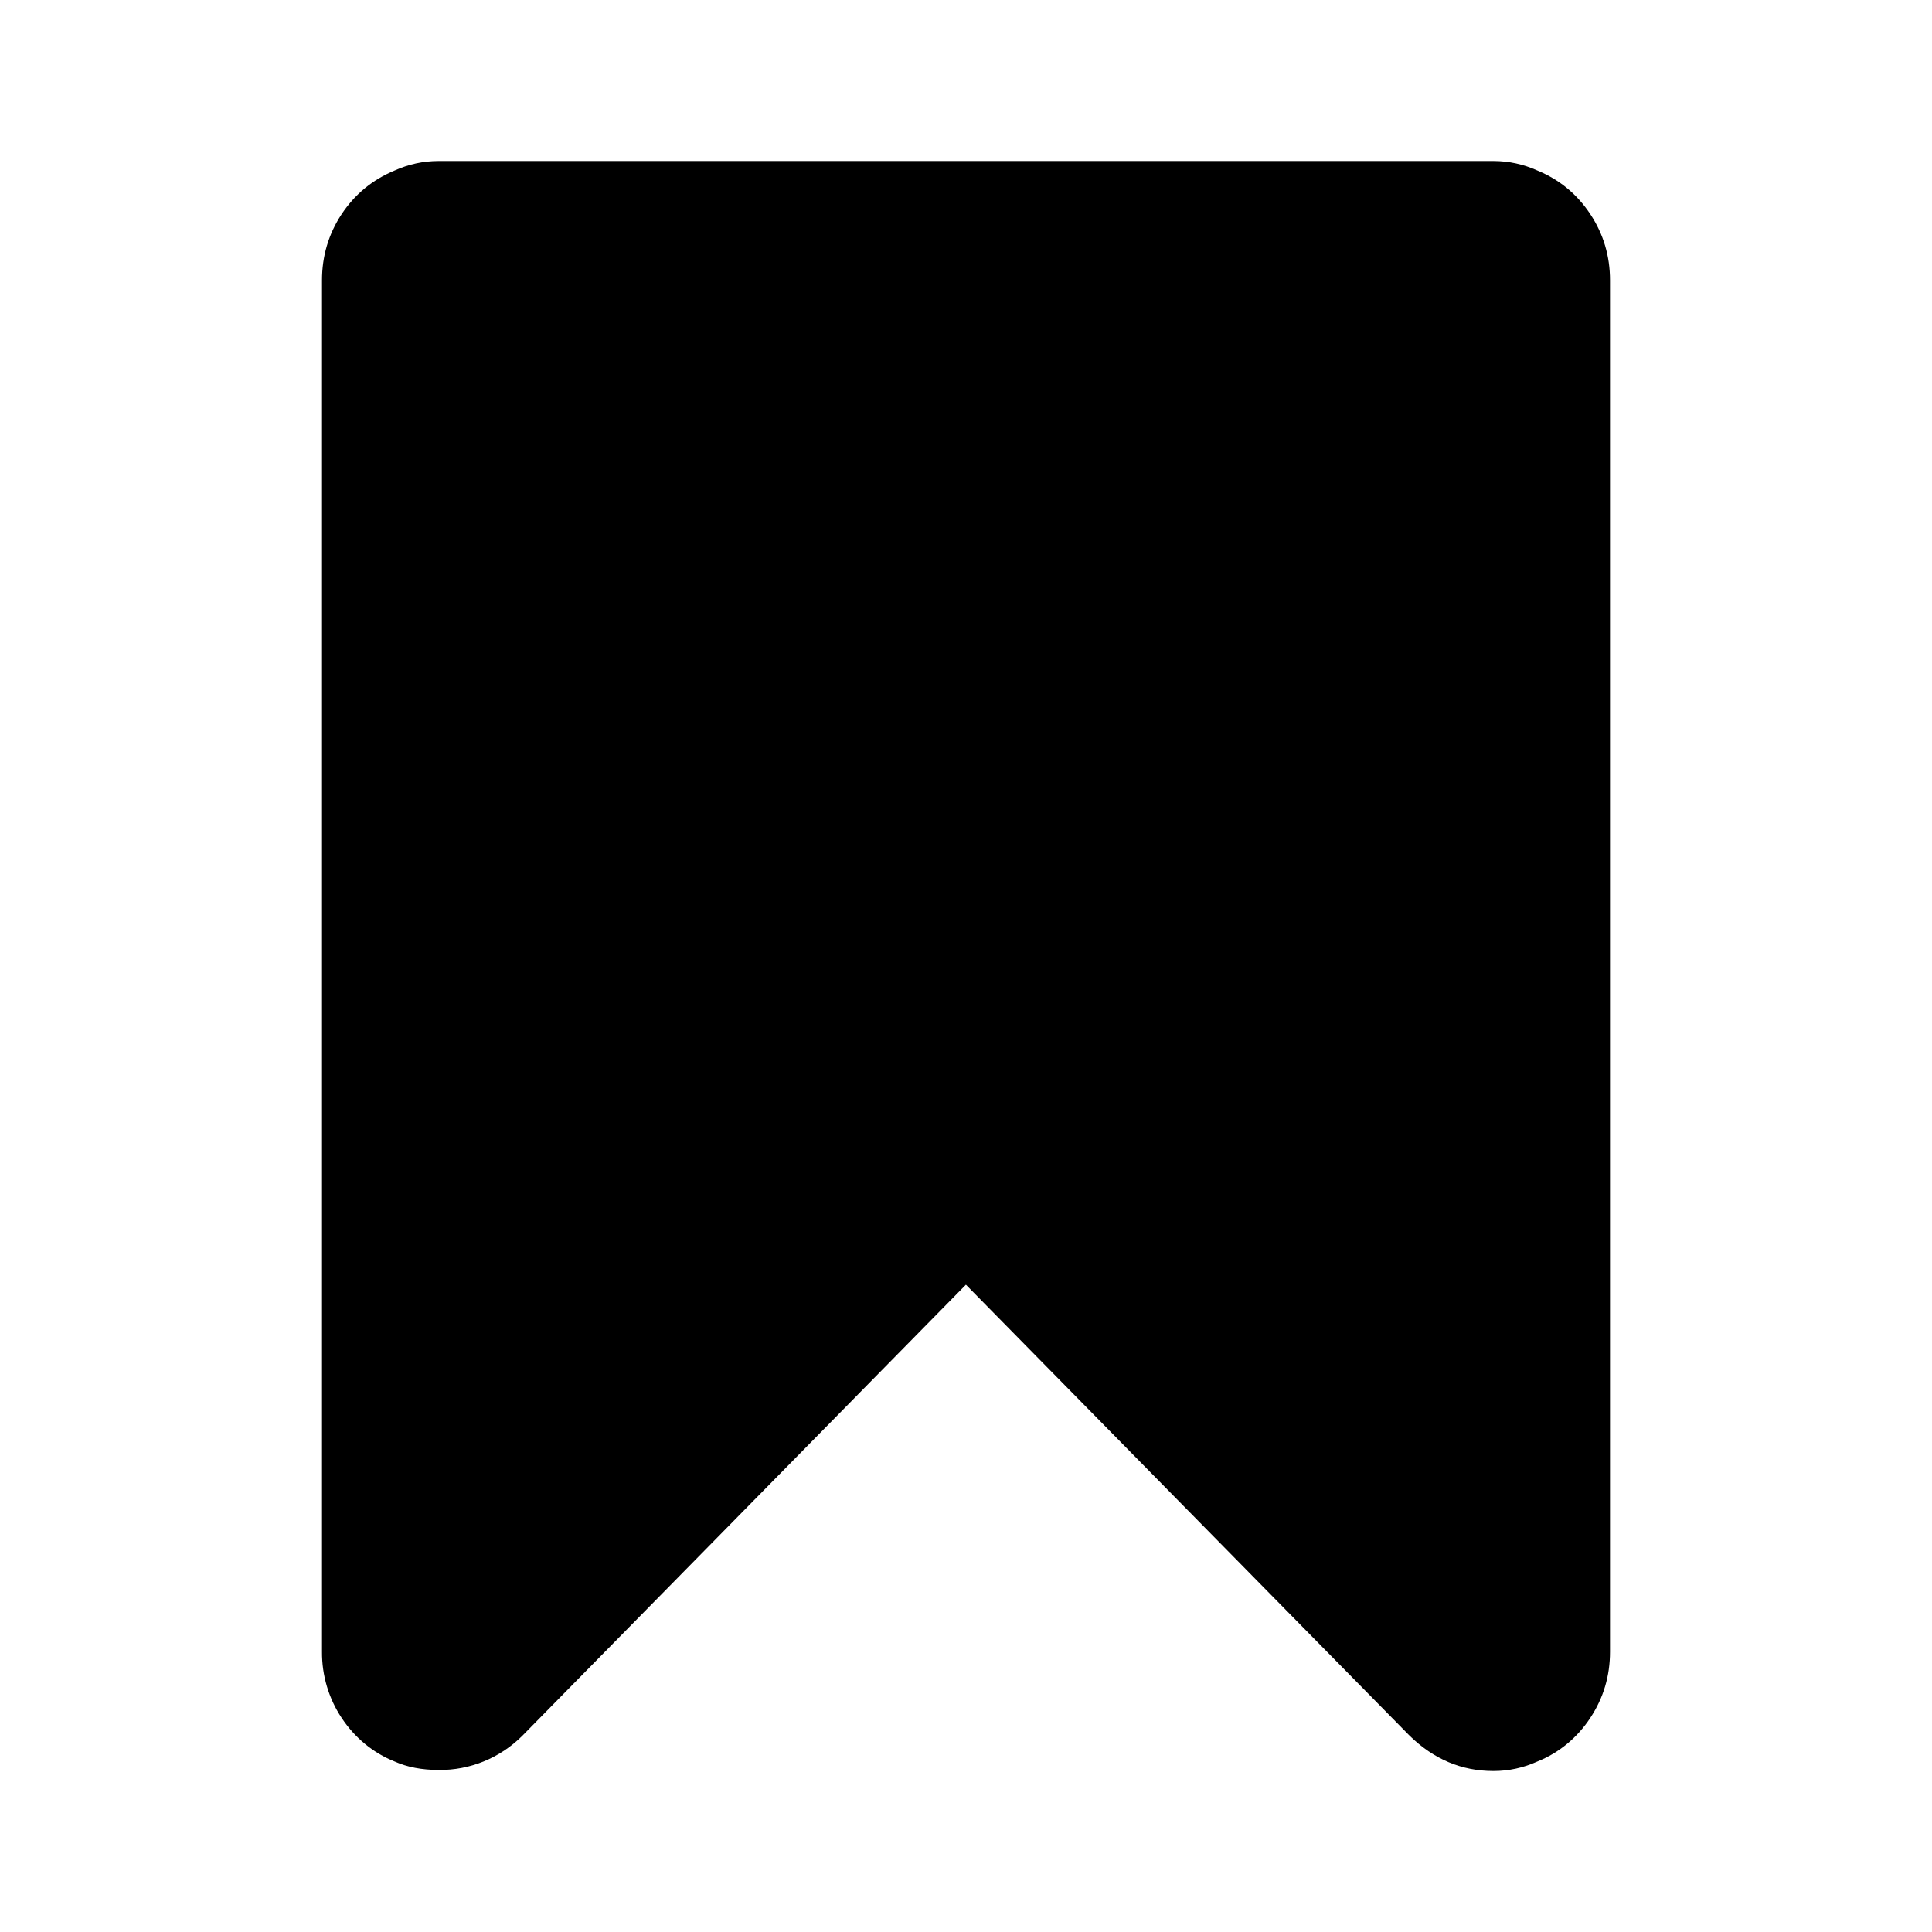
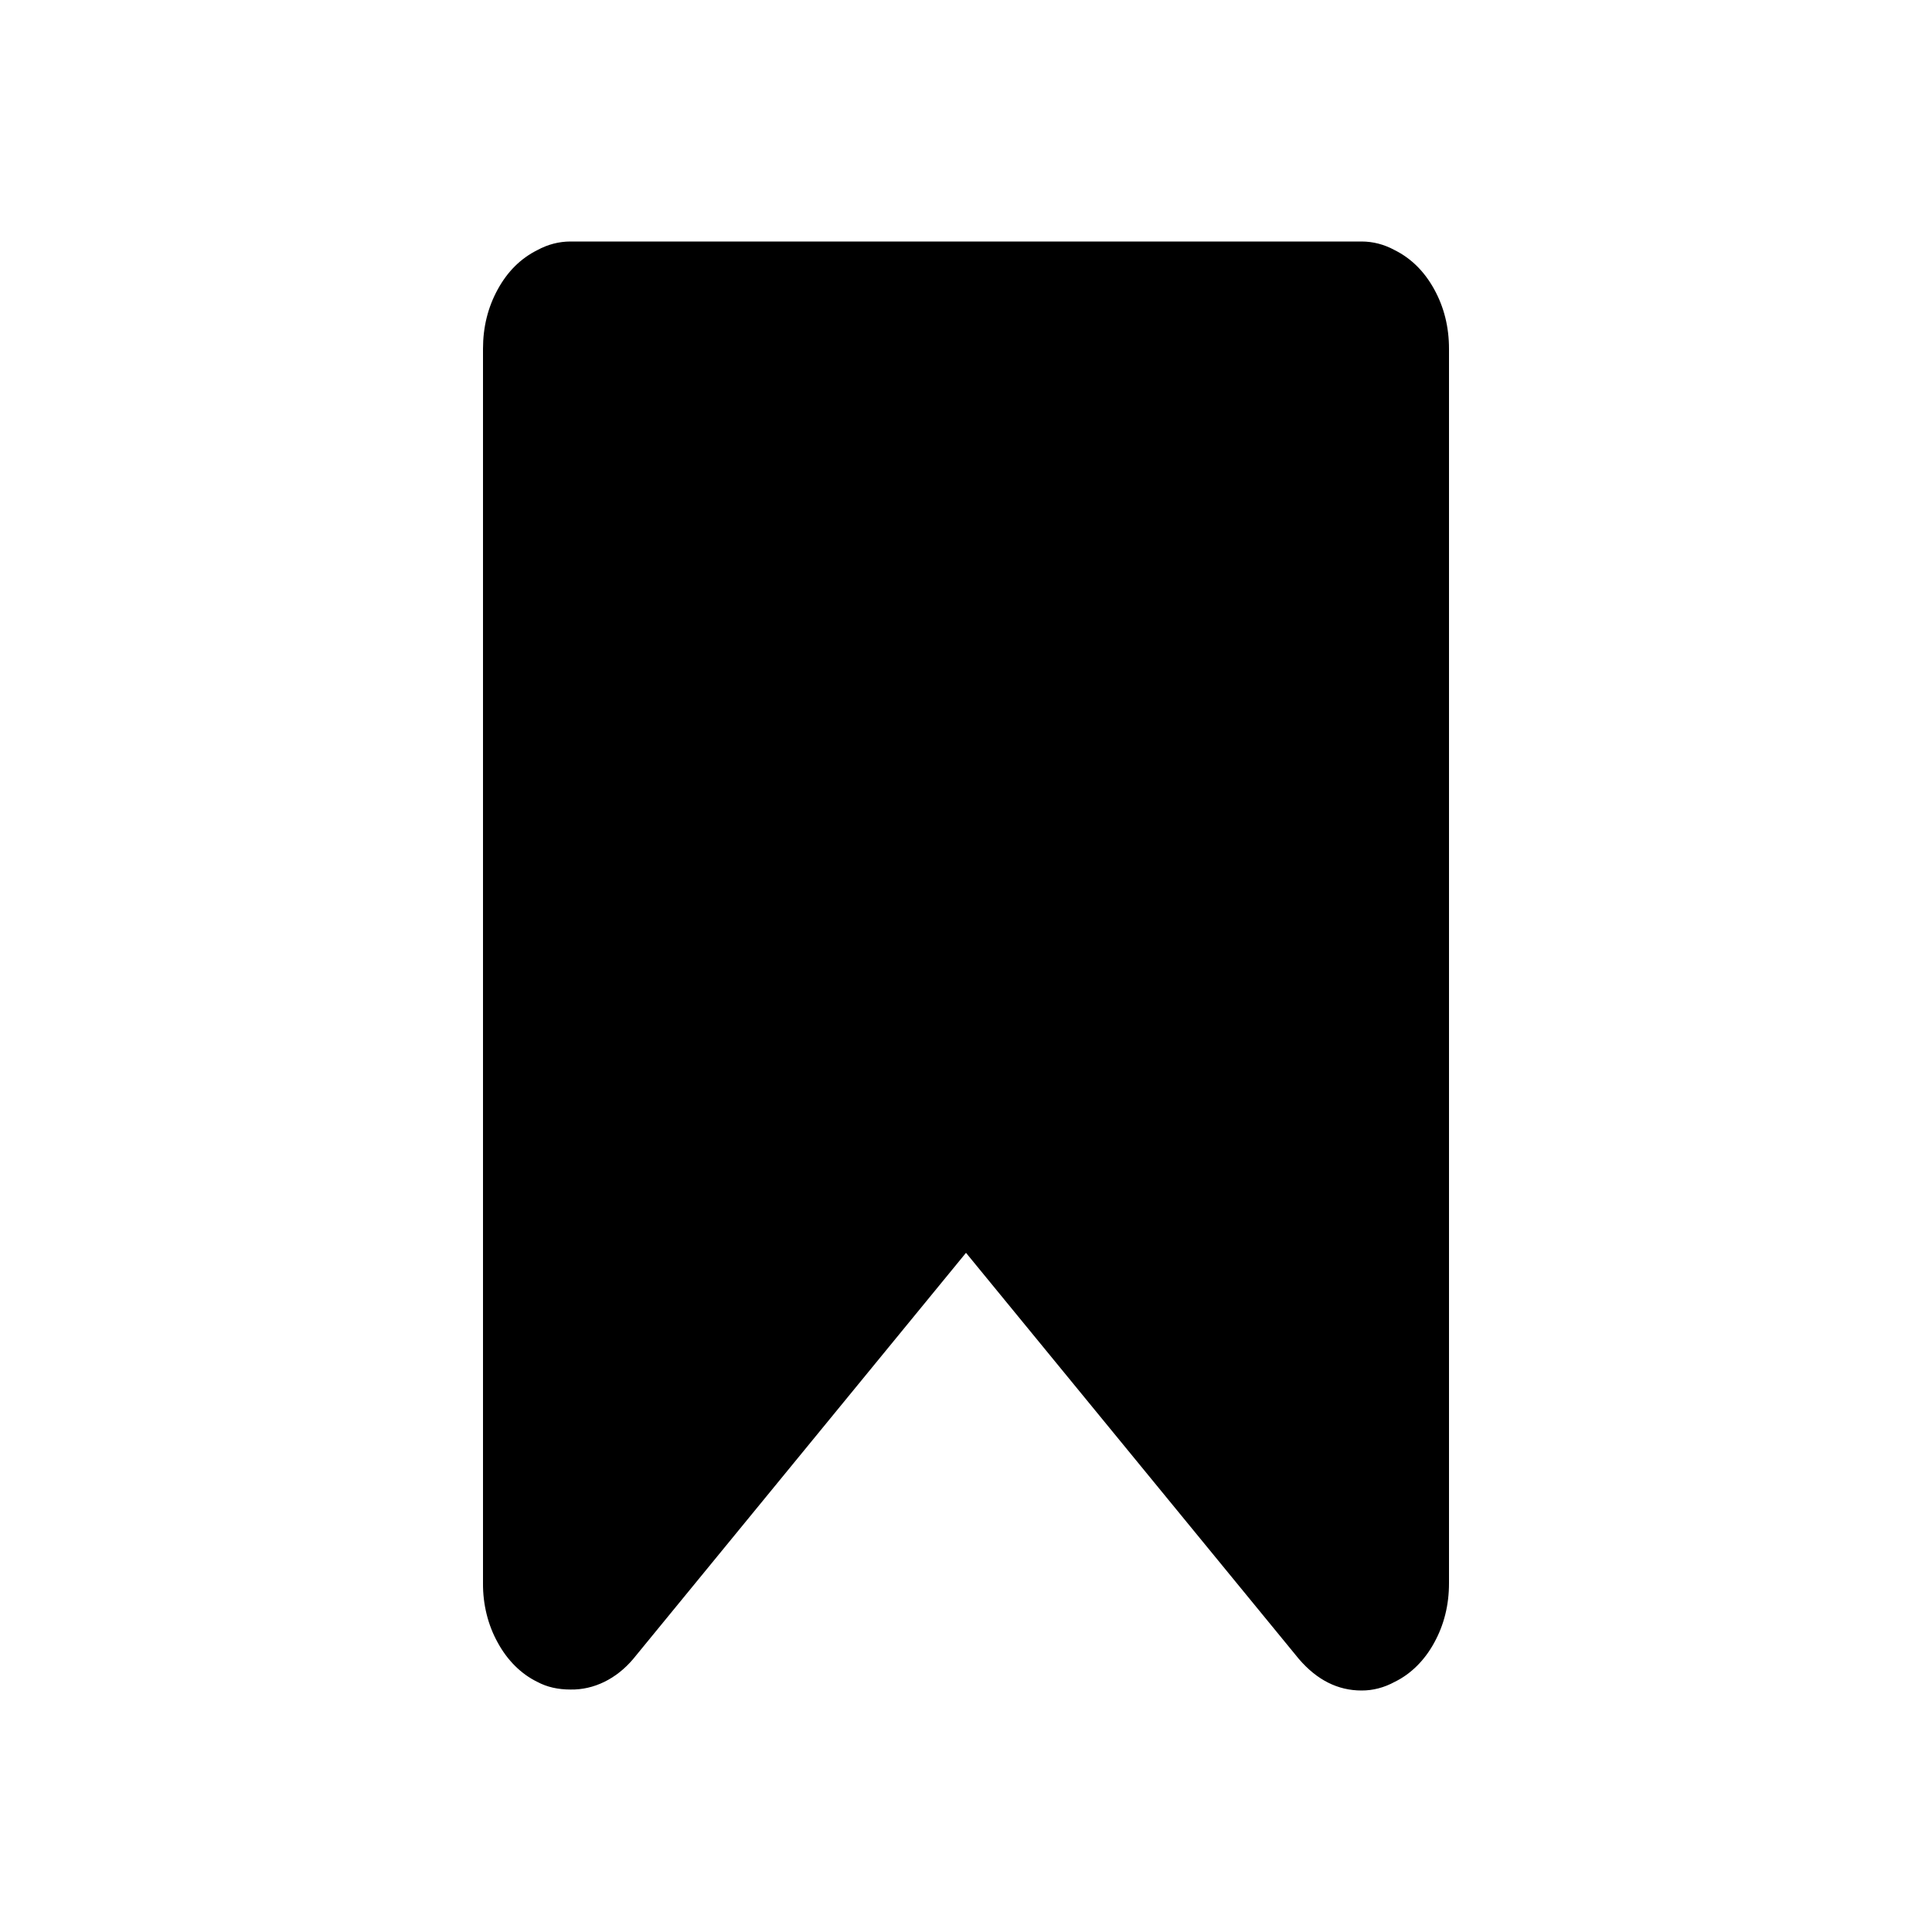
<svg xmlns="http://www.w3.org/2000/svg" width="24px" height="24px" viewBox="0 0 24 24" version="1.1">
  <g id="Icon/bookmark" stroke="none" stroke-width="1" fill="none" fill-rule="evenodd">
-     <path d="M4.243,2.661 C4.407,2.414 4.625,2.234 4.9,2.119 C5.075,2.04 5.258,2 5.45,2 L18.55,2 C18.742,2 18.925,2.04 19.1,2.119 C19.375,2.233 19.593,2.414 19.756,2.661 C19.919,2.908 20,3.181 20,3.481 L20,20.519 C20,20.819 19.919,21.092 19.756,21.339 C19.595,21.585 19.367,21.774 19.1,21.881 C18.927,21.96 18.739,22.001 18.55,22 C18.158,22 17.813,21.855 17.513,21.564 L11.999,15.959 L6.487,21.564 C6.209,21.84 5.836,21.992 5.45,21.987 C5.241,21.987 5.058,21.952 4.9,21.881 C4.633,21.774 4.404,21.584 4.243,21.339 C4.083,21.098 3.998,20.812 4,20.519 L4,3.481 C4,3.181 4.081,2.908 4.243,2.661 Z" id="Path" fill="currentColor" fill-rule="nonzero" />
+     <path d="M6.183,3.595 C6.305,3.372 6.469,3.21 6.675,3.107 C6.806,3.036 6.944,3 7.088,3 L16.913,3 C17.057,3 17.194,3.036 17.325,3.107 C17.531,3.21 17.695,3.373 17.817,3.595 C17.939,3.817 18,4.063 18,4.333 L18,19.667 C18,19.937 17.939,20.183 17.817,20.405 C17.697,20.626 17.525,20.796 17.325,20.893 C17.195,20.964 17.054,21.001 16.913,21 C16.619,21 16.36,20.87 16.135,20.608 L12,15.563 L7.866,20.608 C7.657,20.856 7.377,20.993 7.088,20.988 C6.931,20.988 6.794,20.957 6.675,20.893 C6.475,20.796 6.303,20.626 6.183,20.405 C6.062,20.188 5.998,19.931 6,19.667 L6,4.333 C6,4.063 6.061,3.817 6.183,3.595 Z" id="Path" fill="currentColor" fill-rule="nonzero" />
  </g>
</svg>
